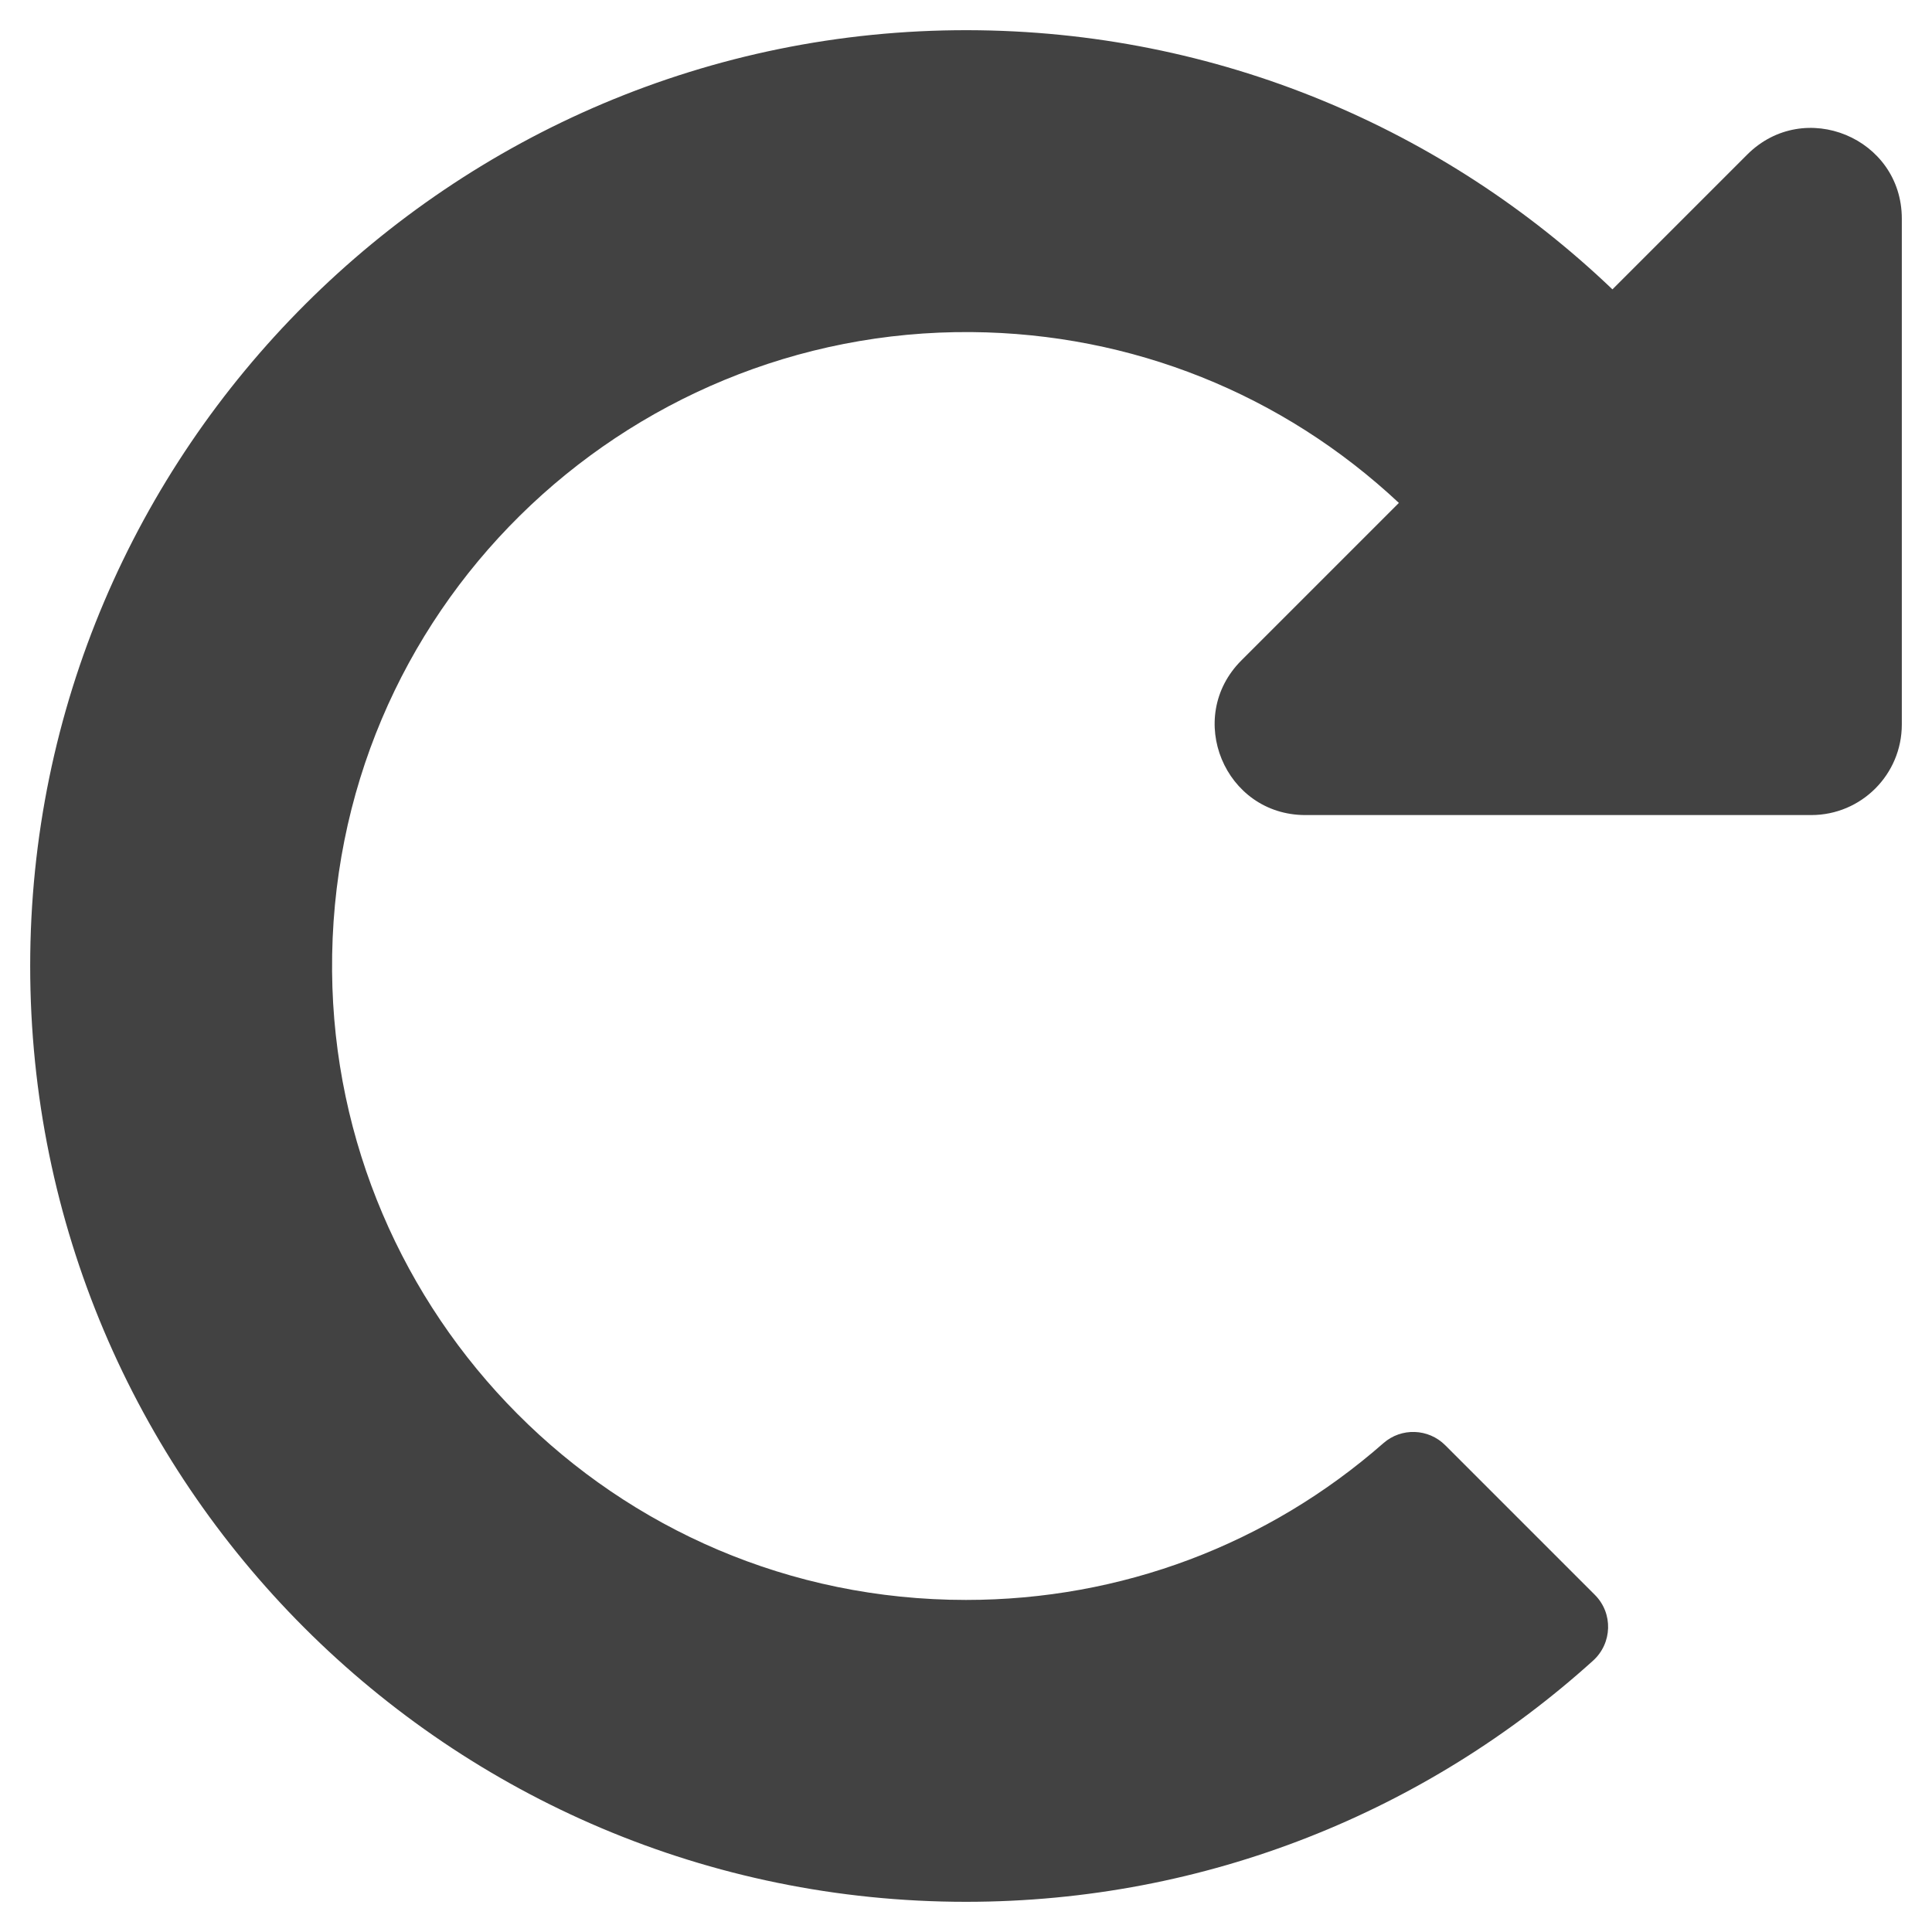
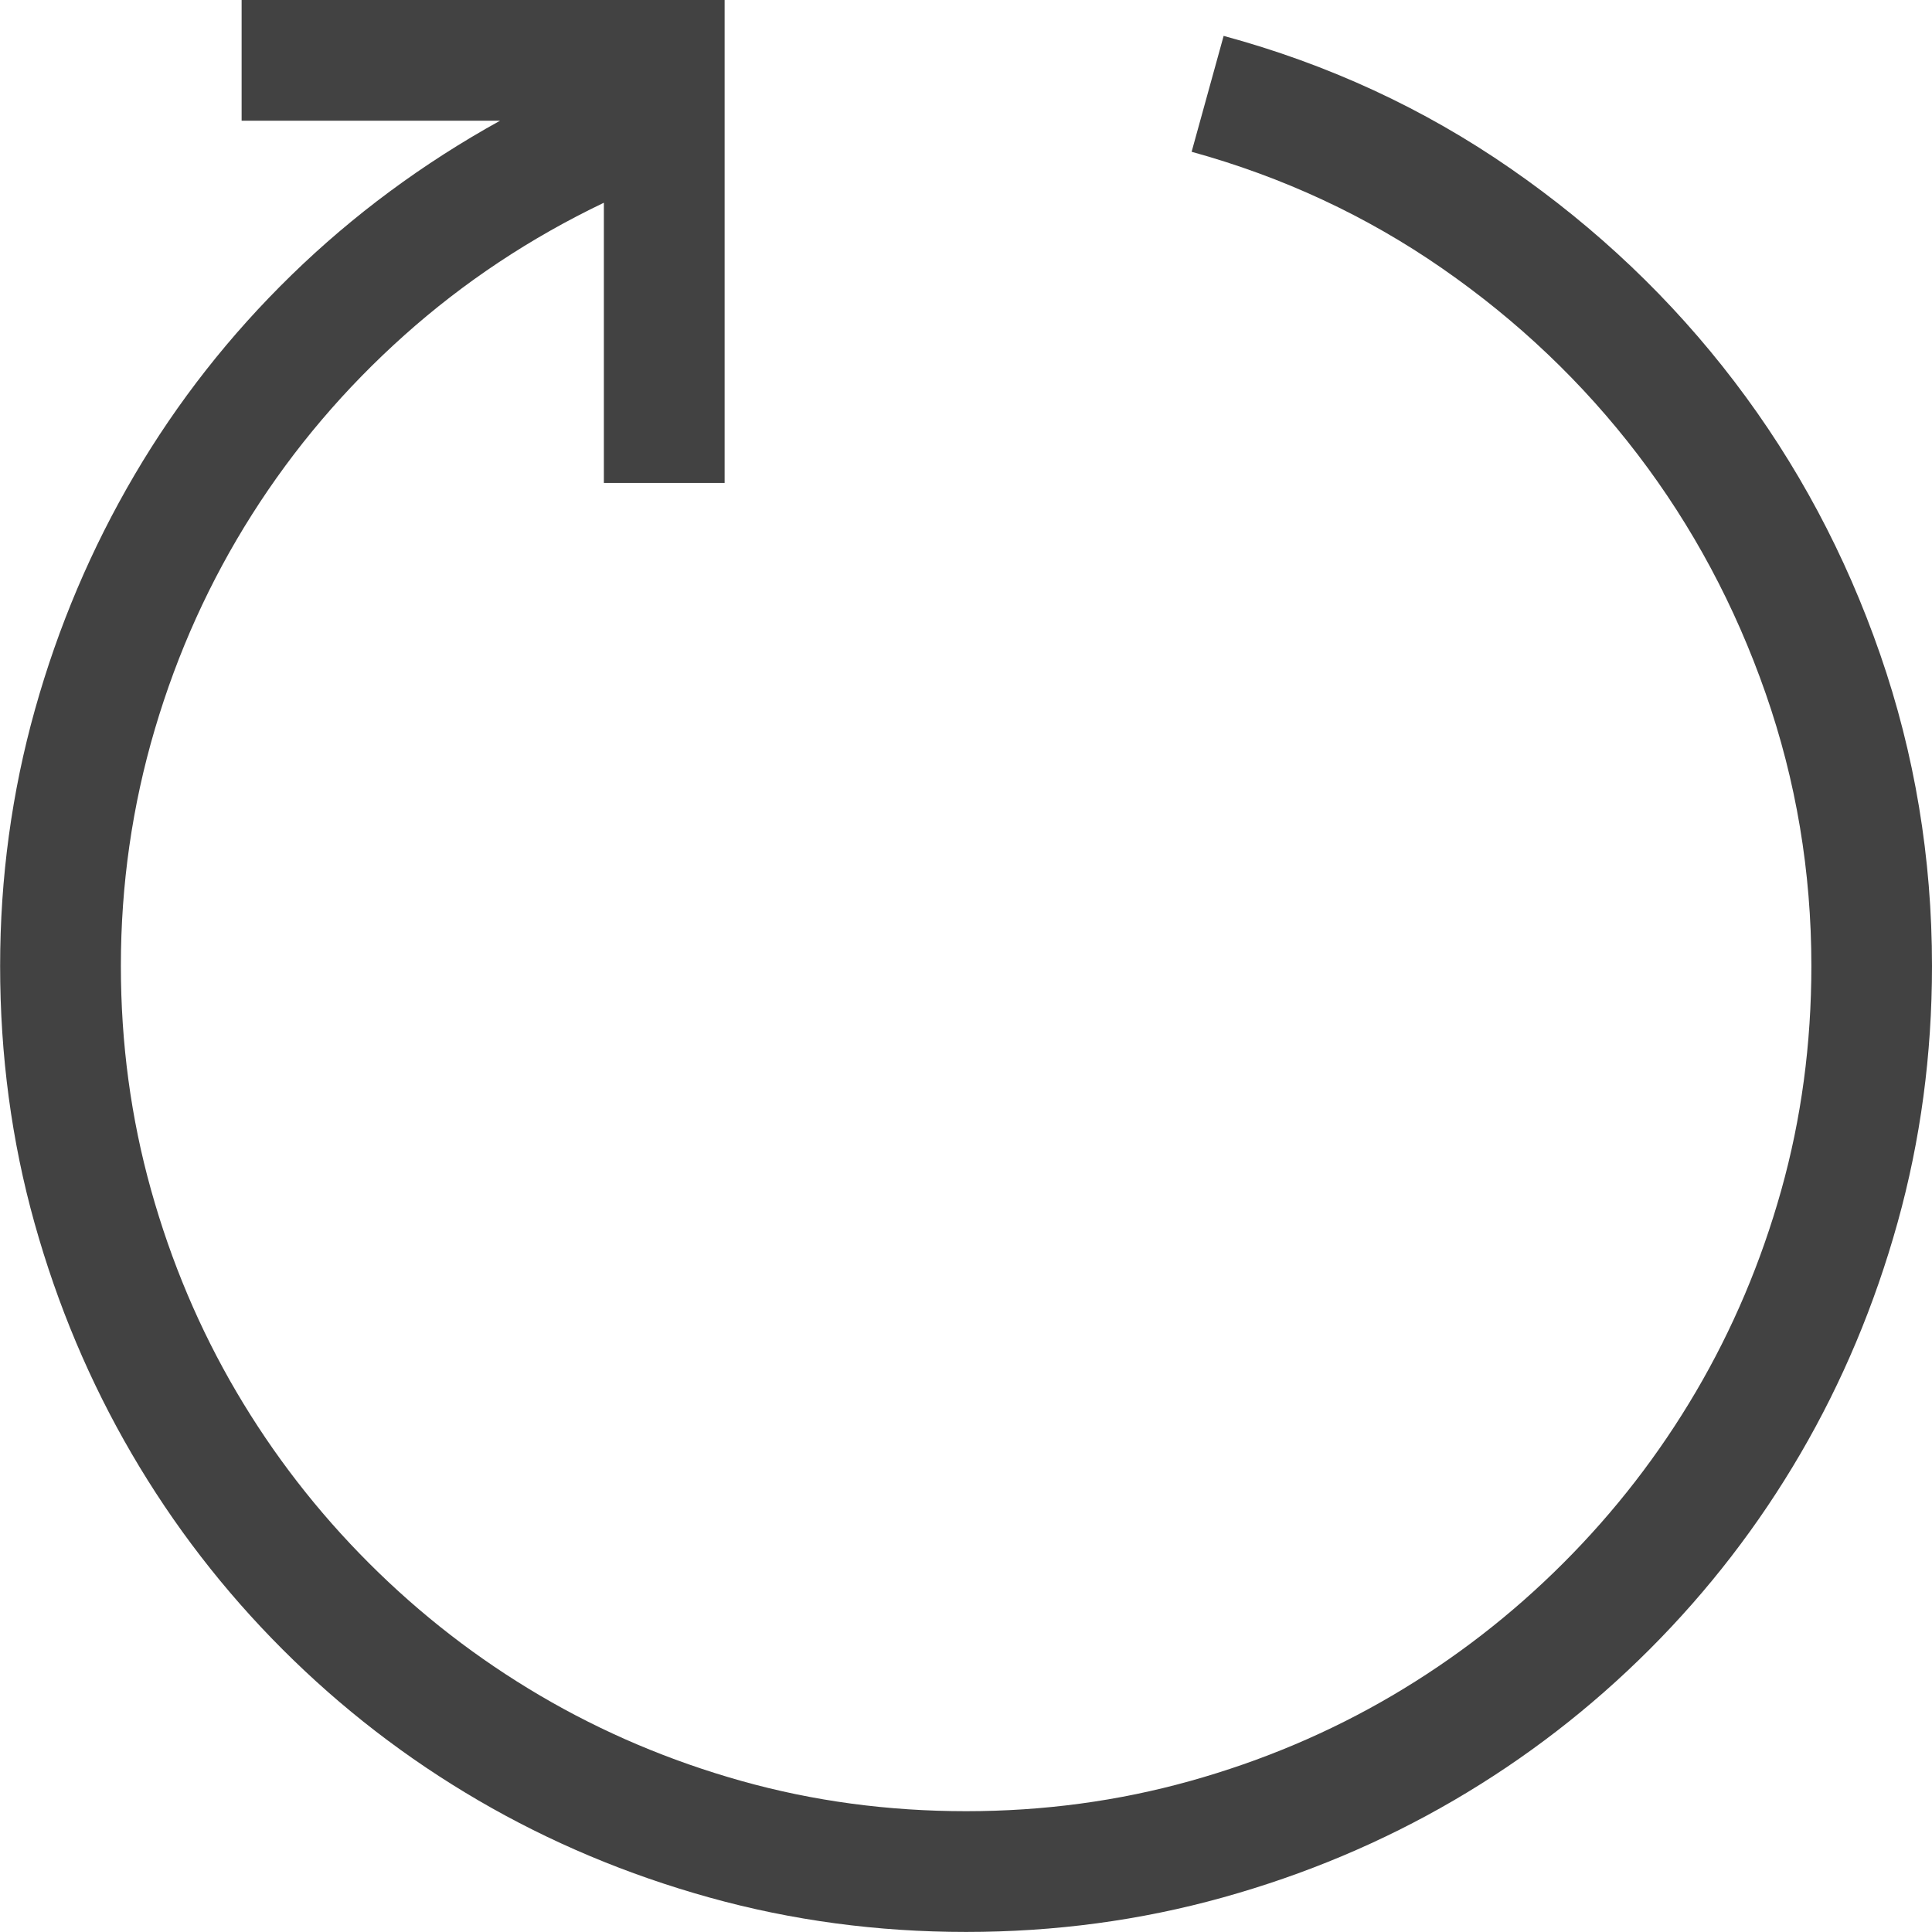
- <svg xmlns="http://www.w3.org/2000/svg" viewBox="0 0 512 512">
-   <path fill="#424242" d="M256.455 8c66.269.119 126.437 26.233 170.859 68.685l35.715-35.715C478.149 25.851 504 36.559 504 57.941V192c0 13.255-10.745 24-24 24H345.941c-21.382 0-32.09-25.851-16.971-40.971l41.75-41.75c-30.864-28.899-70.801-44.907-113.23-45.273-92.398-.798-170.283 73.977-169.484 169.442C88.764 348.009 162.184 424 256 424c41.127 0 79.997-14.678 110.629-41.556 4.743-4.161 11.906-3.908 16.368.553l39.662 39.662c4.872 4.872 4.631 12.815-.482 17.433C378.202 479.813 319.926 504 256 504 119.034 504 8.001 392.967 8 256.002 7.999 119.193 119.646 7.755 256.455 8z" />
+ <svg xmlns="http://www.w3.org/2000/svg" version="1.1" width="32" height="32" viewBox="0 0 32 32">
+   <path fill="#424242" d="M20.266 0.594q2.594 0.703 4.75 2.195t3.711 3.531 2.414 4.516 0.859 5.164q0 2.203-0.57 4.25t-1.609 3.828-2.5 3.242-3.242 2.5-3.828 1.609-4.25 0.57-4.25-0.57-3.828-1.609-3.242-2.5-2.5-3.242-1.609-3.82-0.57-4.258q0-2.188 0.578-4.25t1.648-3.883 2.602-3.313 3.453-2.555h-4.281v-2h8v8h-2v-4.641q-1.828 0.875-3.305 2.195t-2.523 2.969-1.609 3.555-0.563 3.922q0 1.922 0.5 3.711t1.414 3.344 2.195 2.836 2.836 2.195 3.336 1.414 3.719 0.5q1.922 0 3.711-0.5t3.344-1.414 2.836-2.195 2.195-2.836 1.414-3.336 0.5-3.719q0-2.344-0.758-4.516t-2.117-3.953-3.242-3.086-4.148-1.93l0.531-1.922z" />
</svg>
